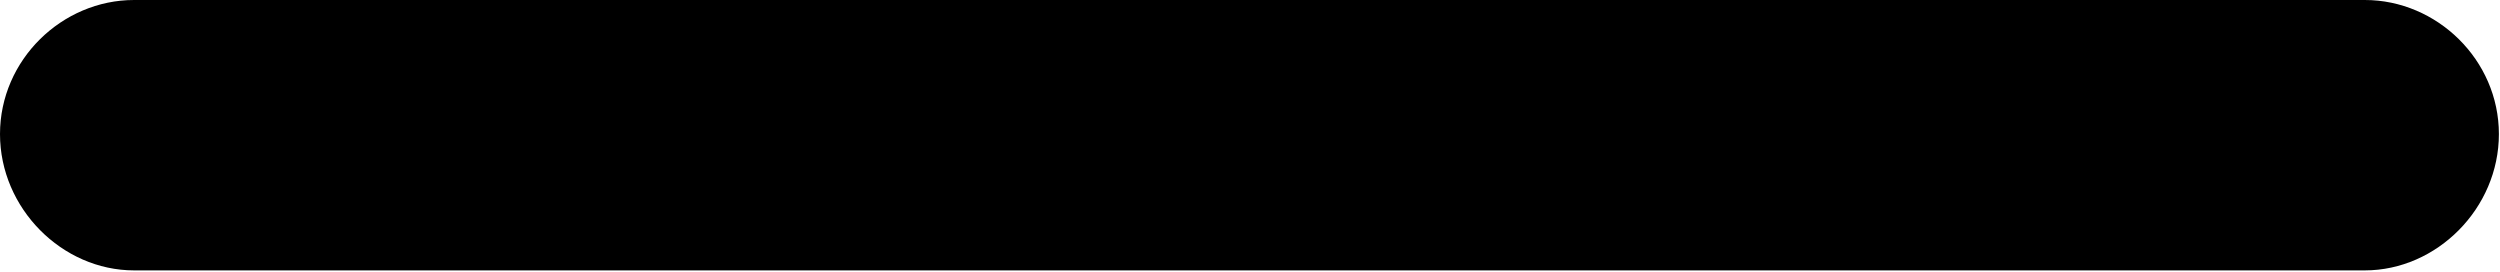
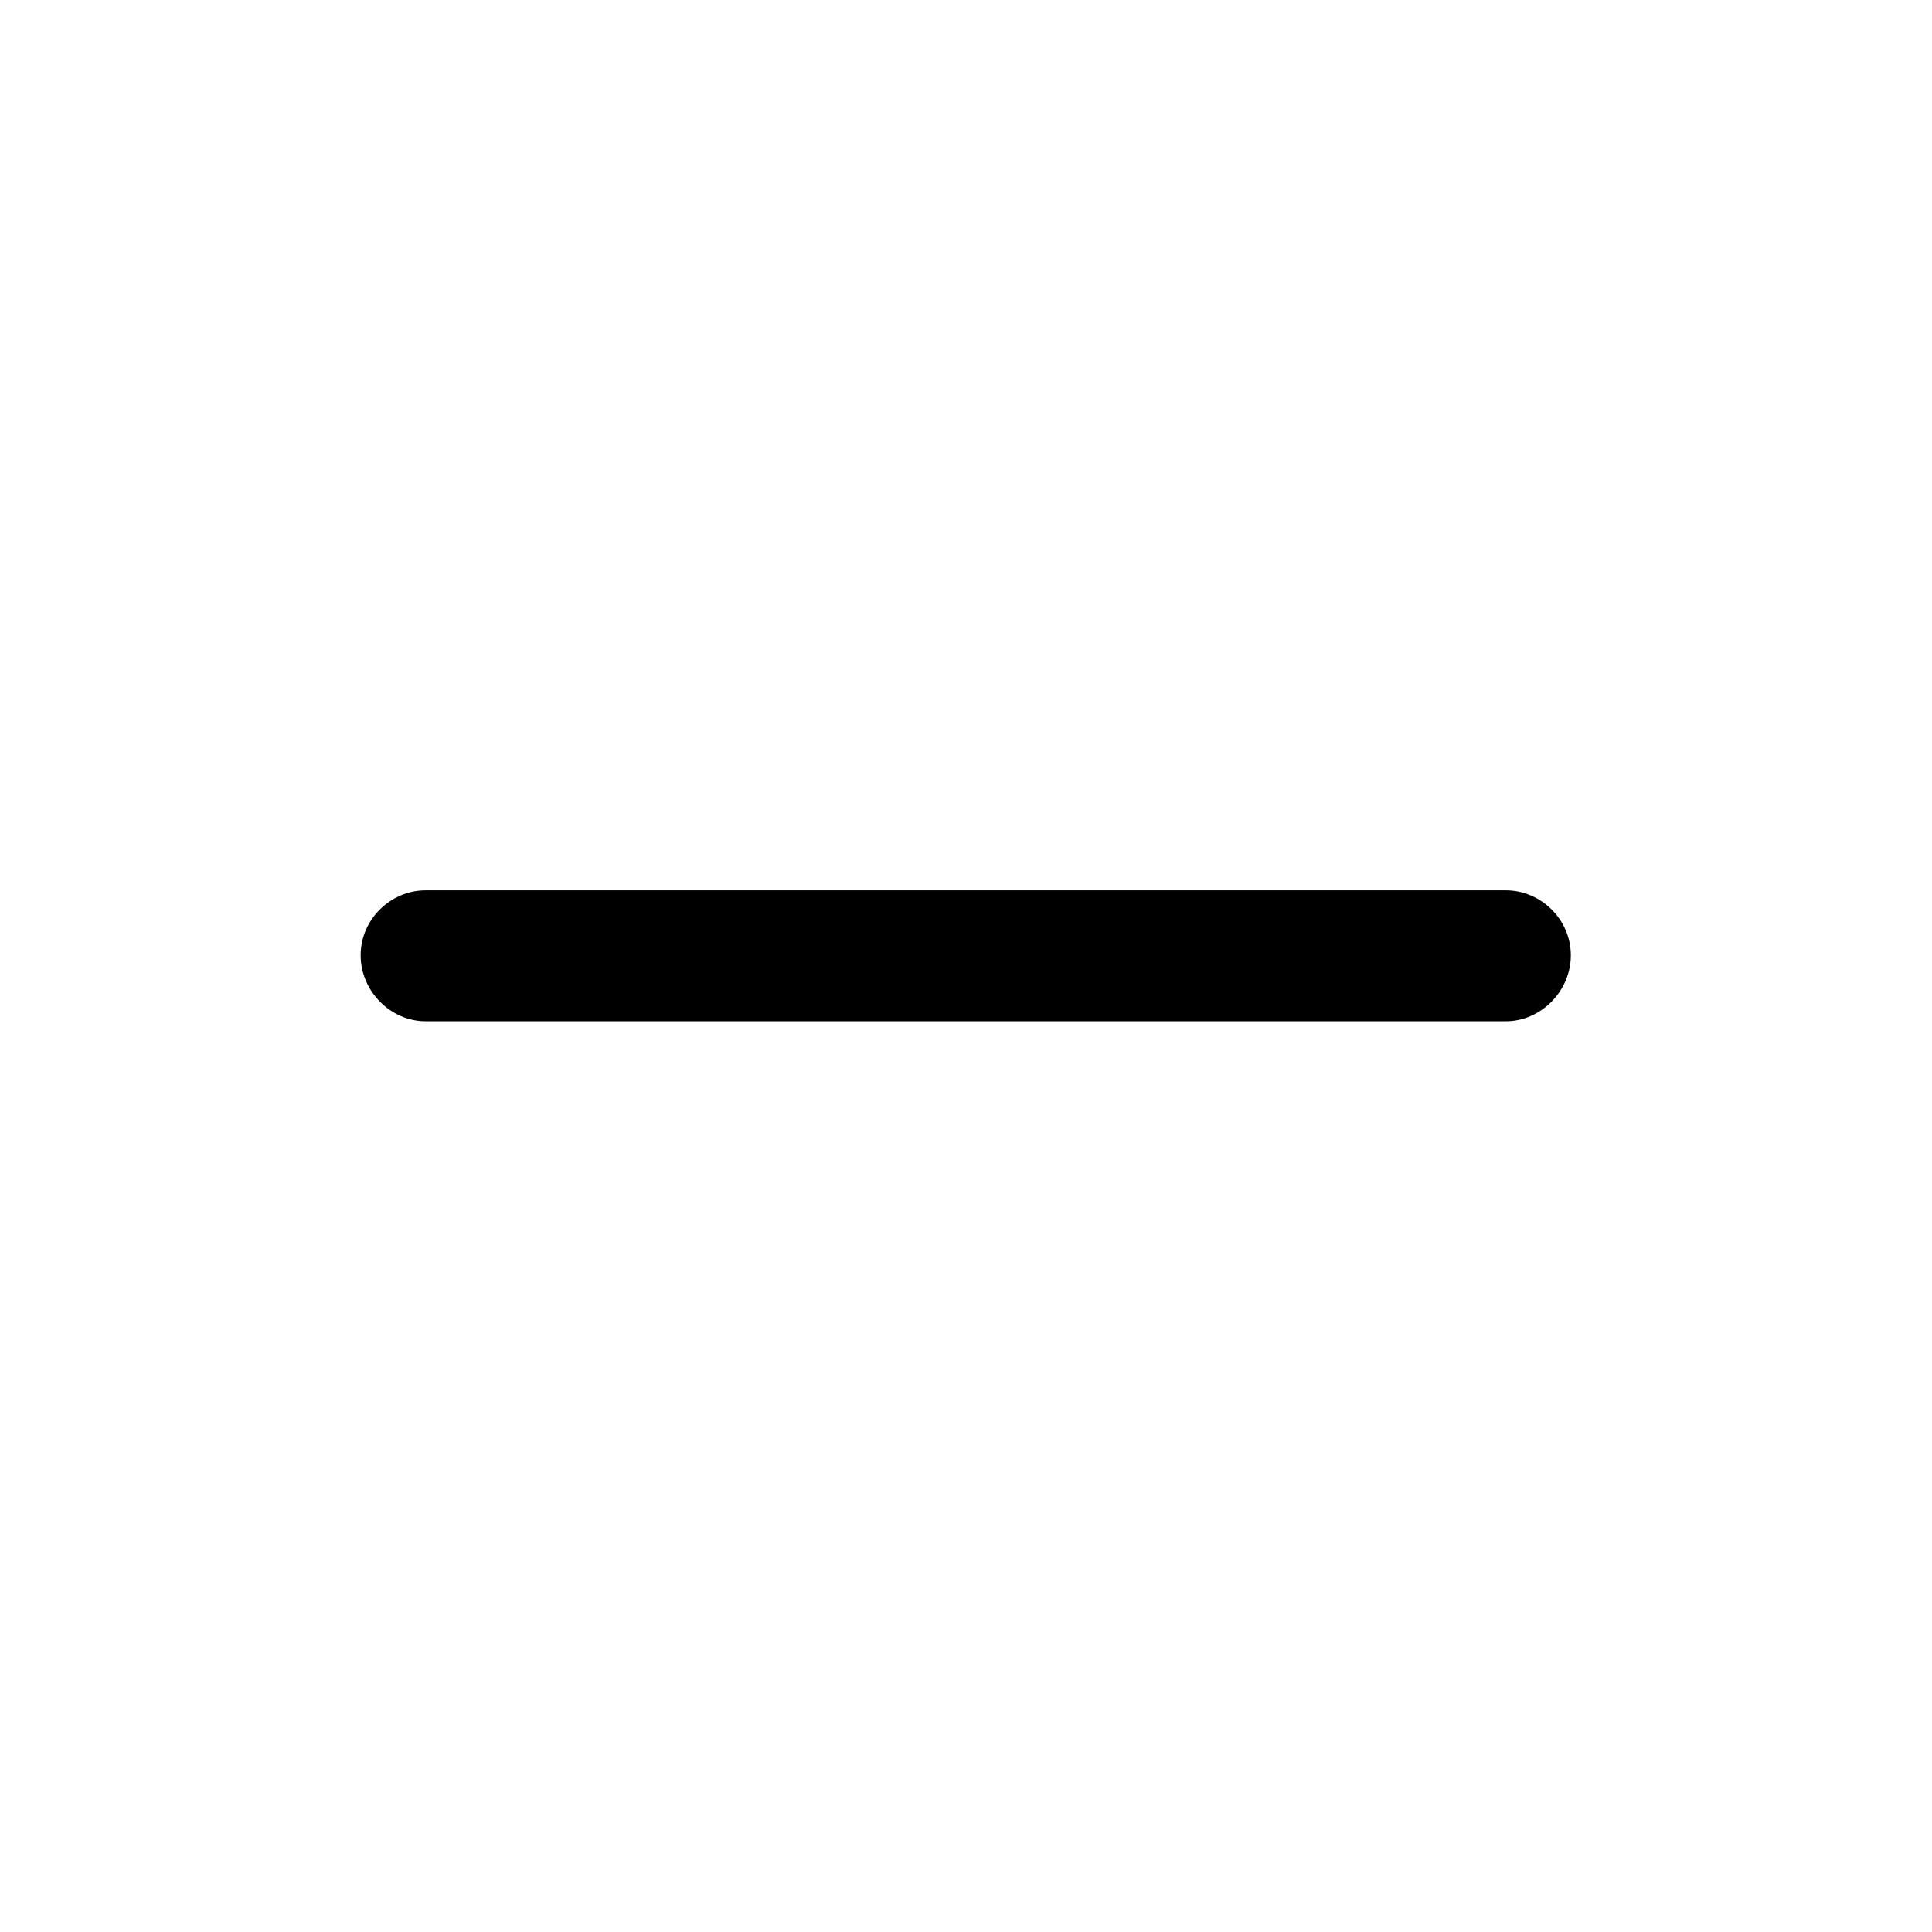
- <svg xmlns="http://www.w3.org/2000/svg" viewBox="3.49 15.59 22.56 2.45" width="22.56" height="2.45" fill="currentColor">
+ <svg xmlns="http://www.w3.org/2000/svg" viewBox="-3.23 -1 36 36" width="36" height="36" fill="currentColor">
  <path d="M4.70 18.03L24.83 18.03C25.48 18.03 26.04 17.47 26.04 16.80C26.04 16.13 25.48 15.59 24.83 15.59L4.70 15.59C4.05 15.59 3.49 16.13 3.49 16.80C3.49 17.47 4.05 18.03 4.70 18.03Z" />
</svg>
